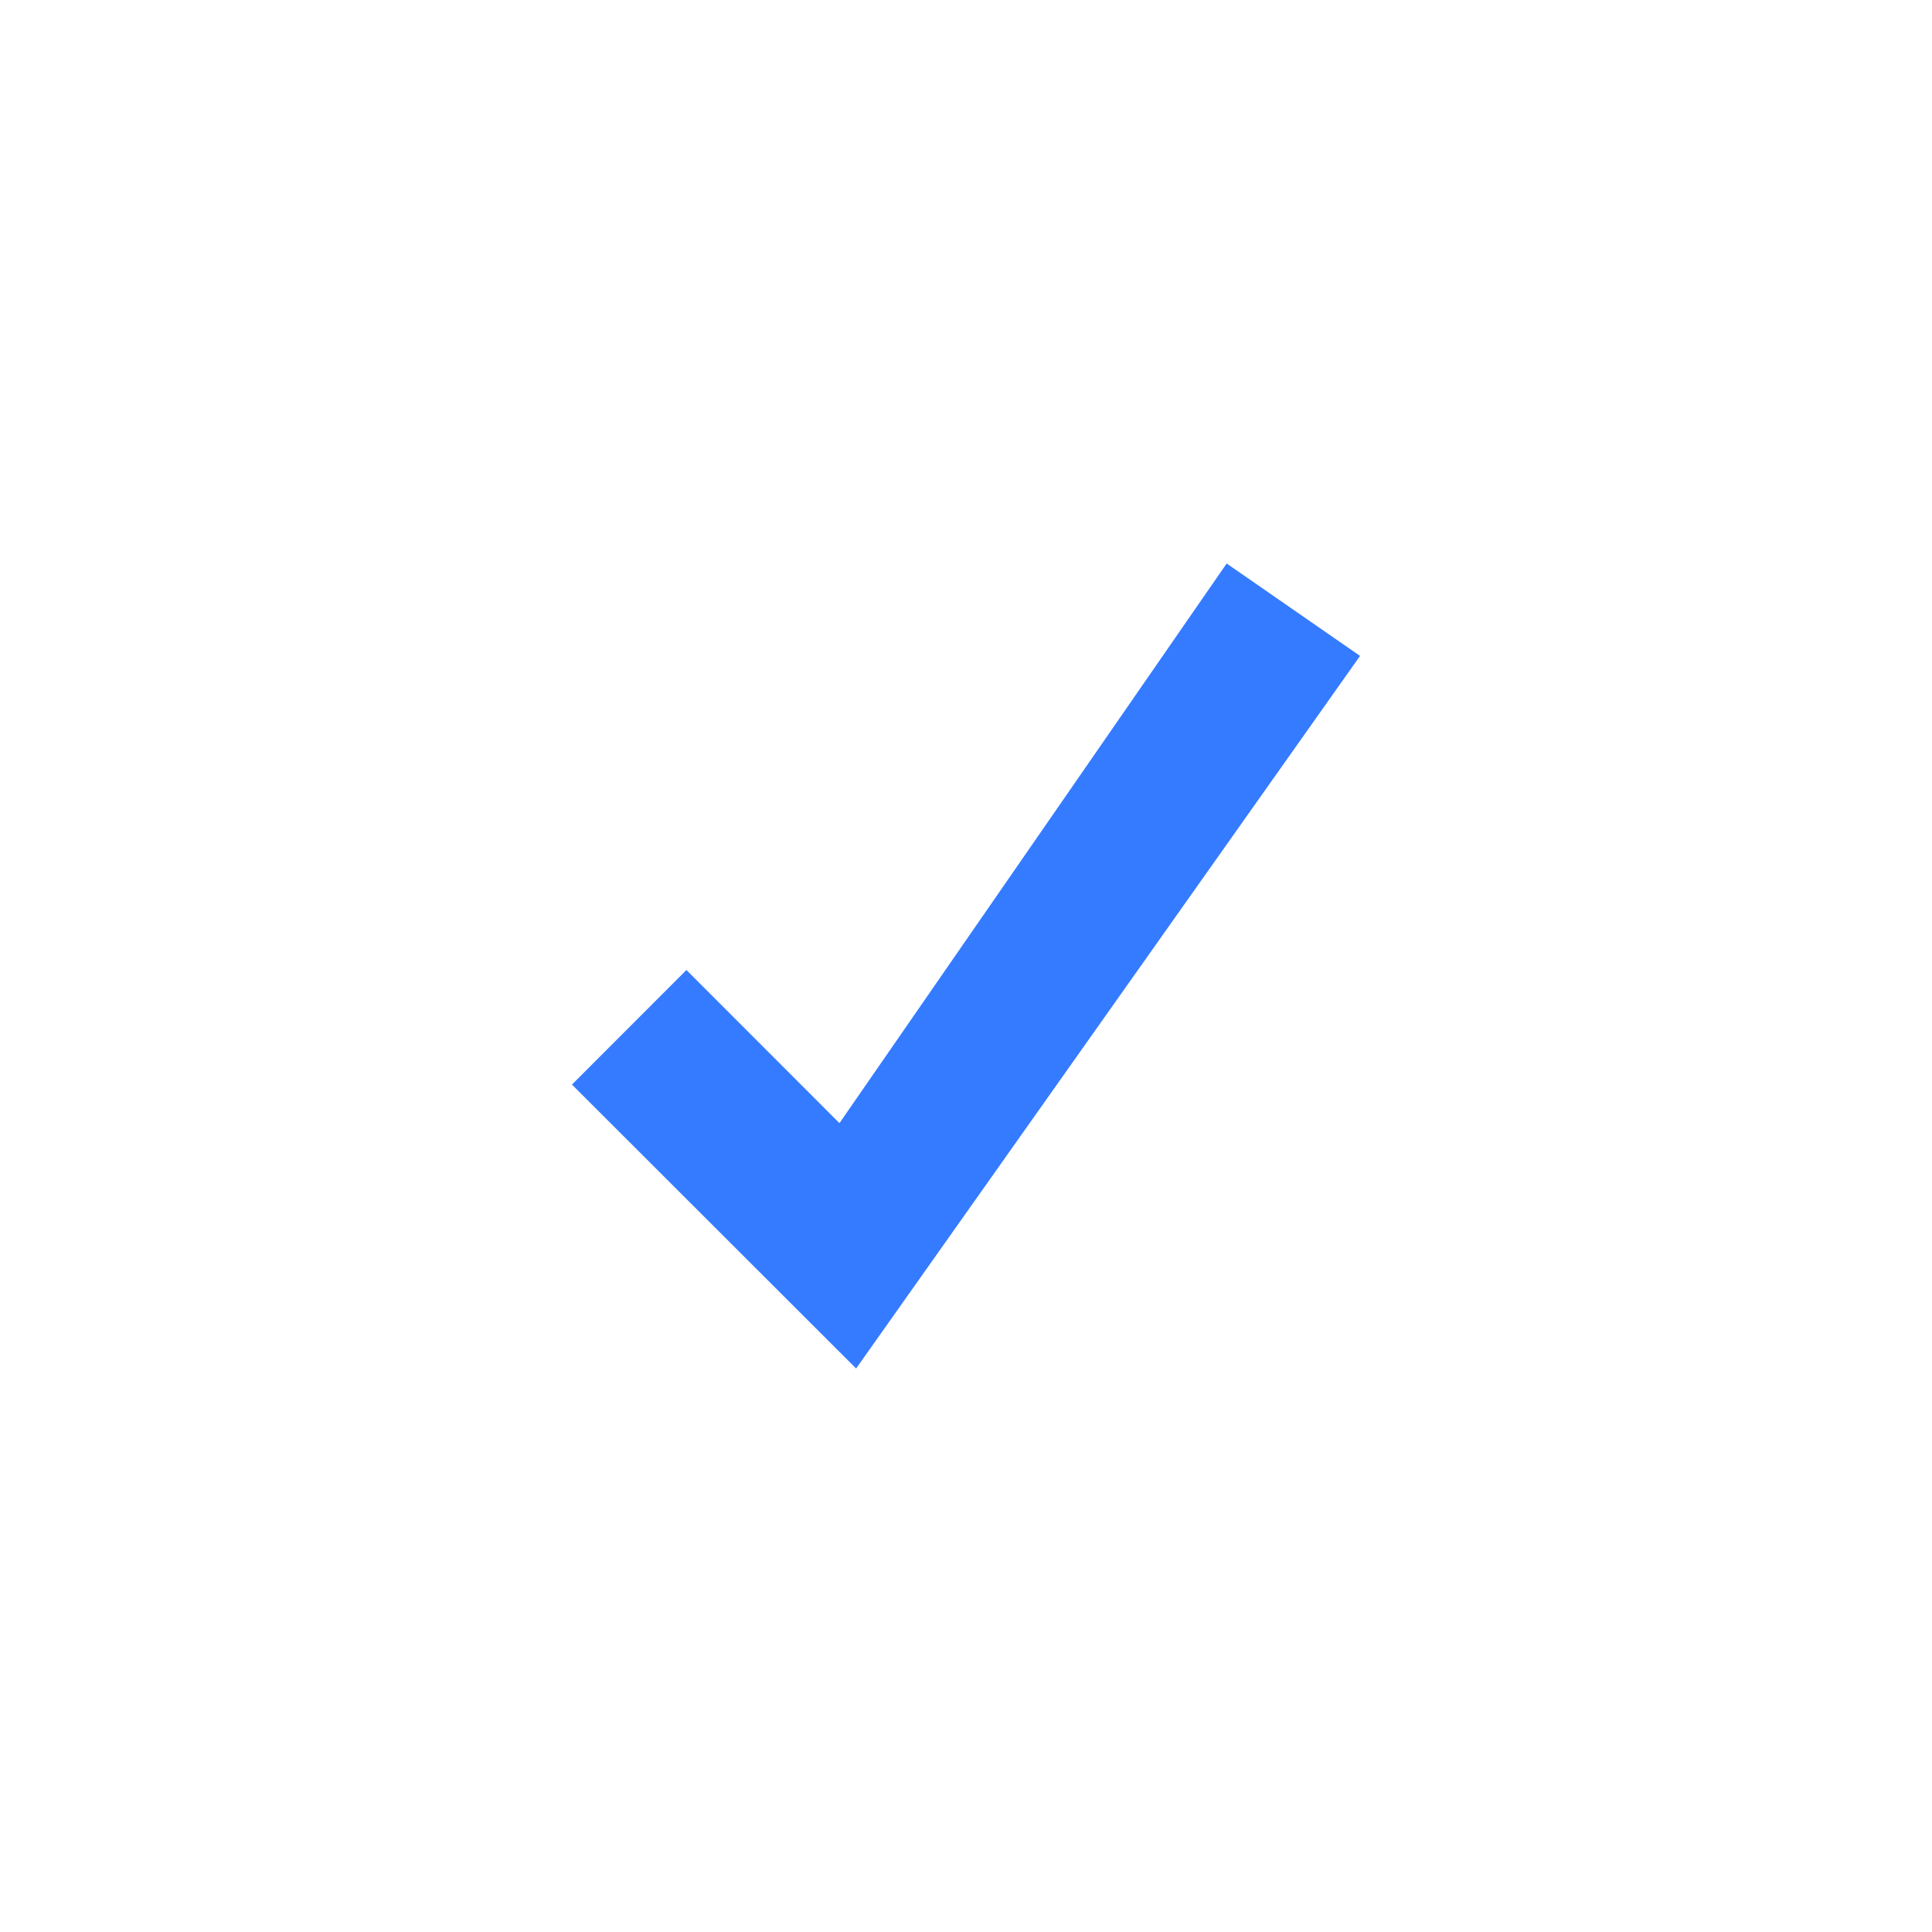
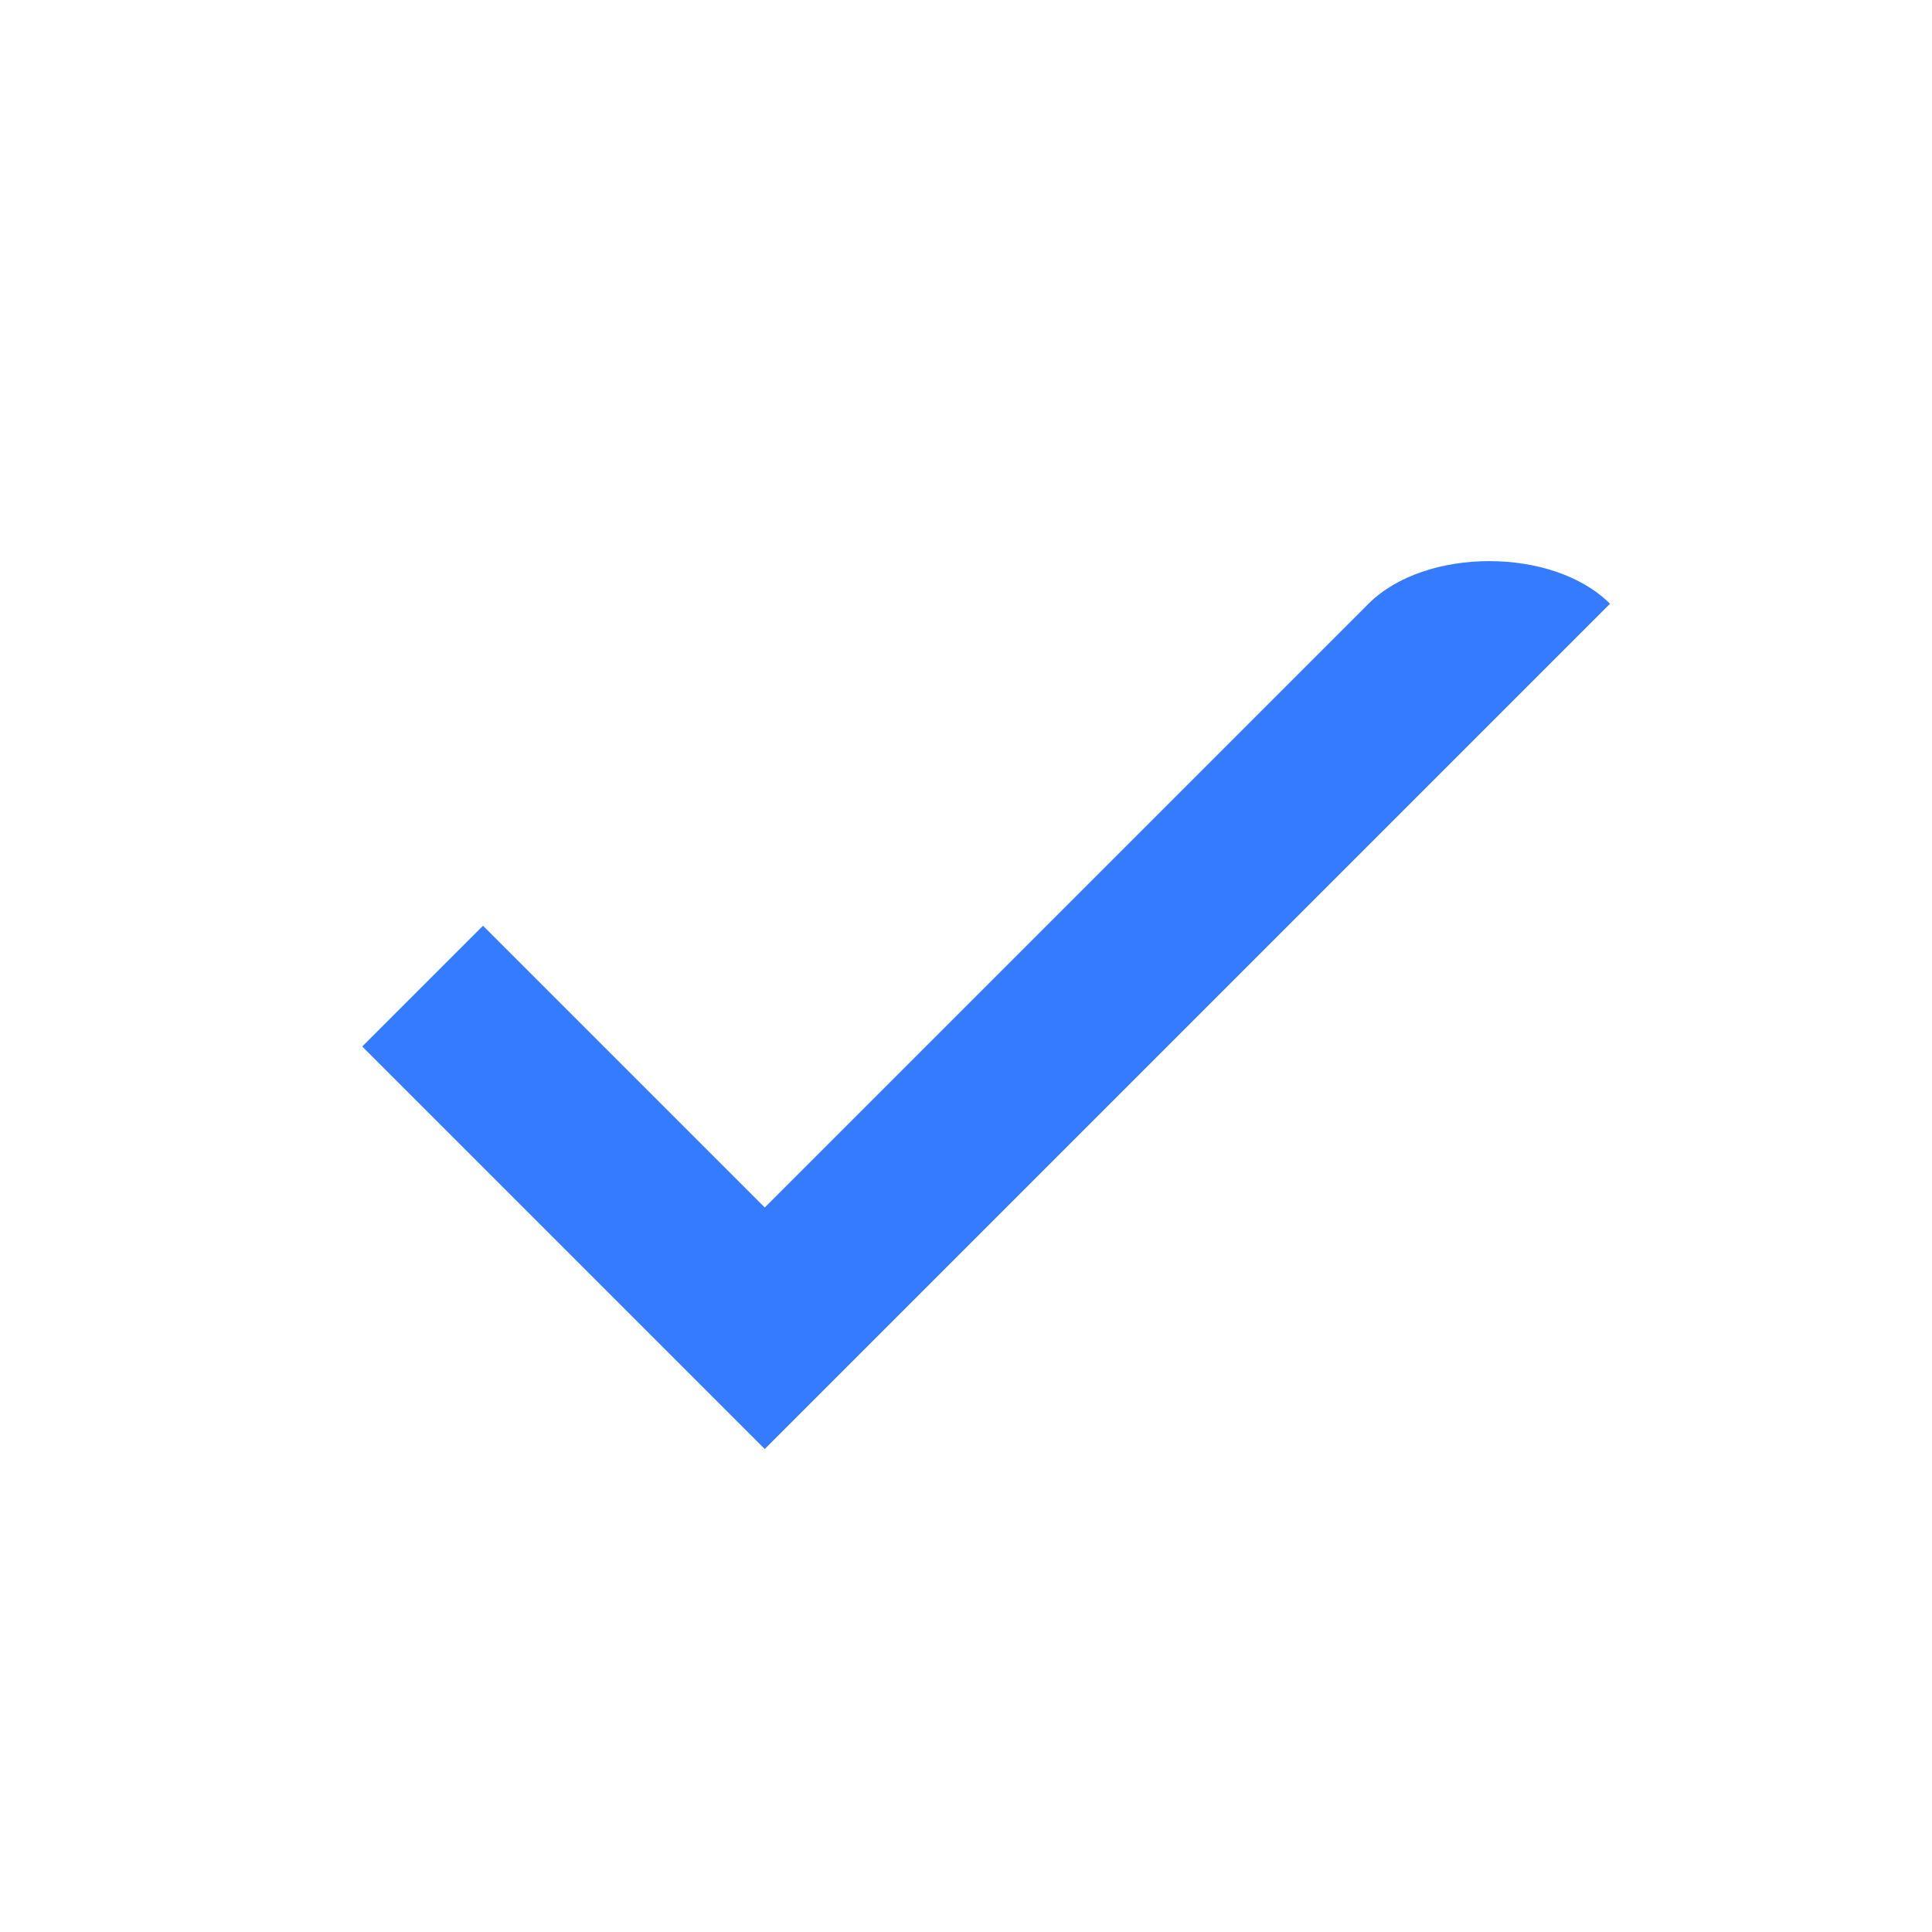
<svg xmlns="http://www.w3.org/2000/svg" width="24" height="24" viewBox="0 0 24 24">
  <style>* { fill: #347BFF }</style>
  <g id="check">
-     <path d="M7.105 13.473l1.422-1.423 1.901 1.902 4.81-6.952 1.657 1.148-6.26 8.852z" />
+     <path d="M17 7.5L9.5 15 6 11.5 4.5 13l5 5L20 7.5c-.706-.706-2.294-.706-3 0z" />
  </g>
</svg>
